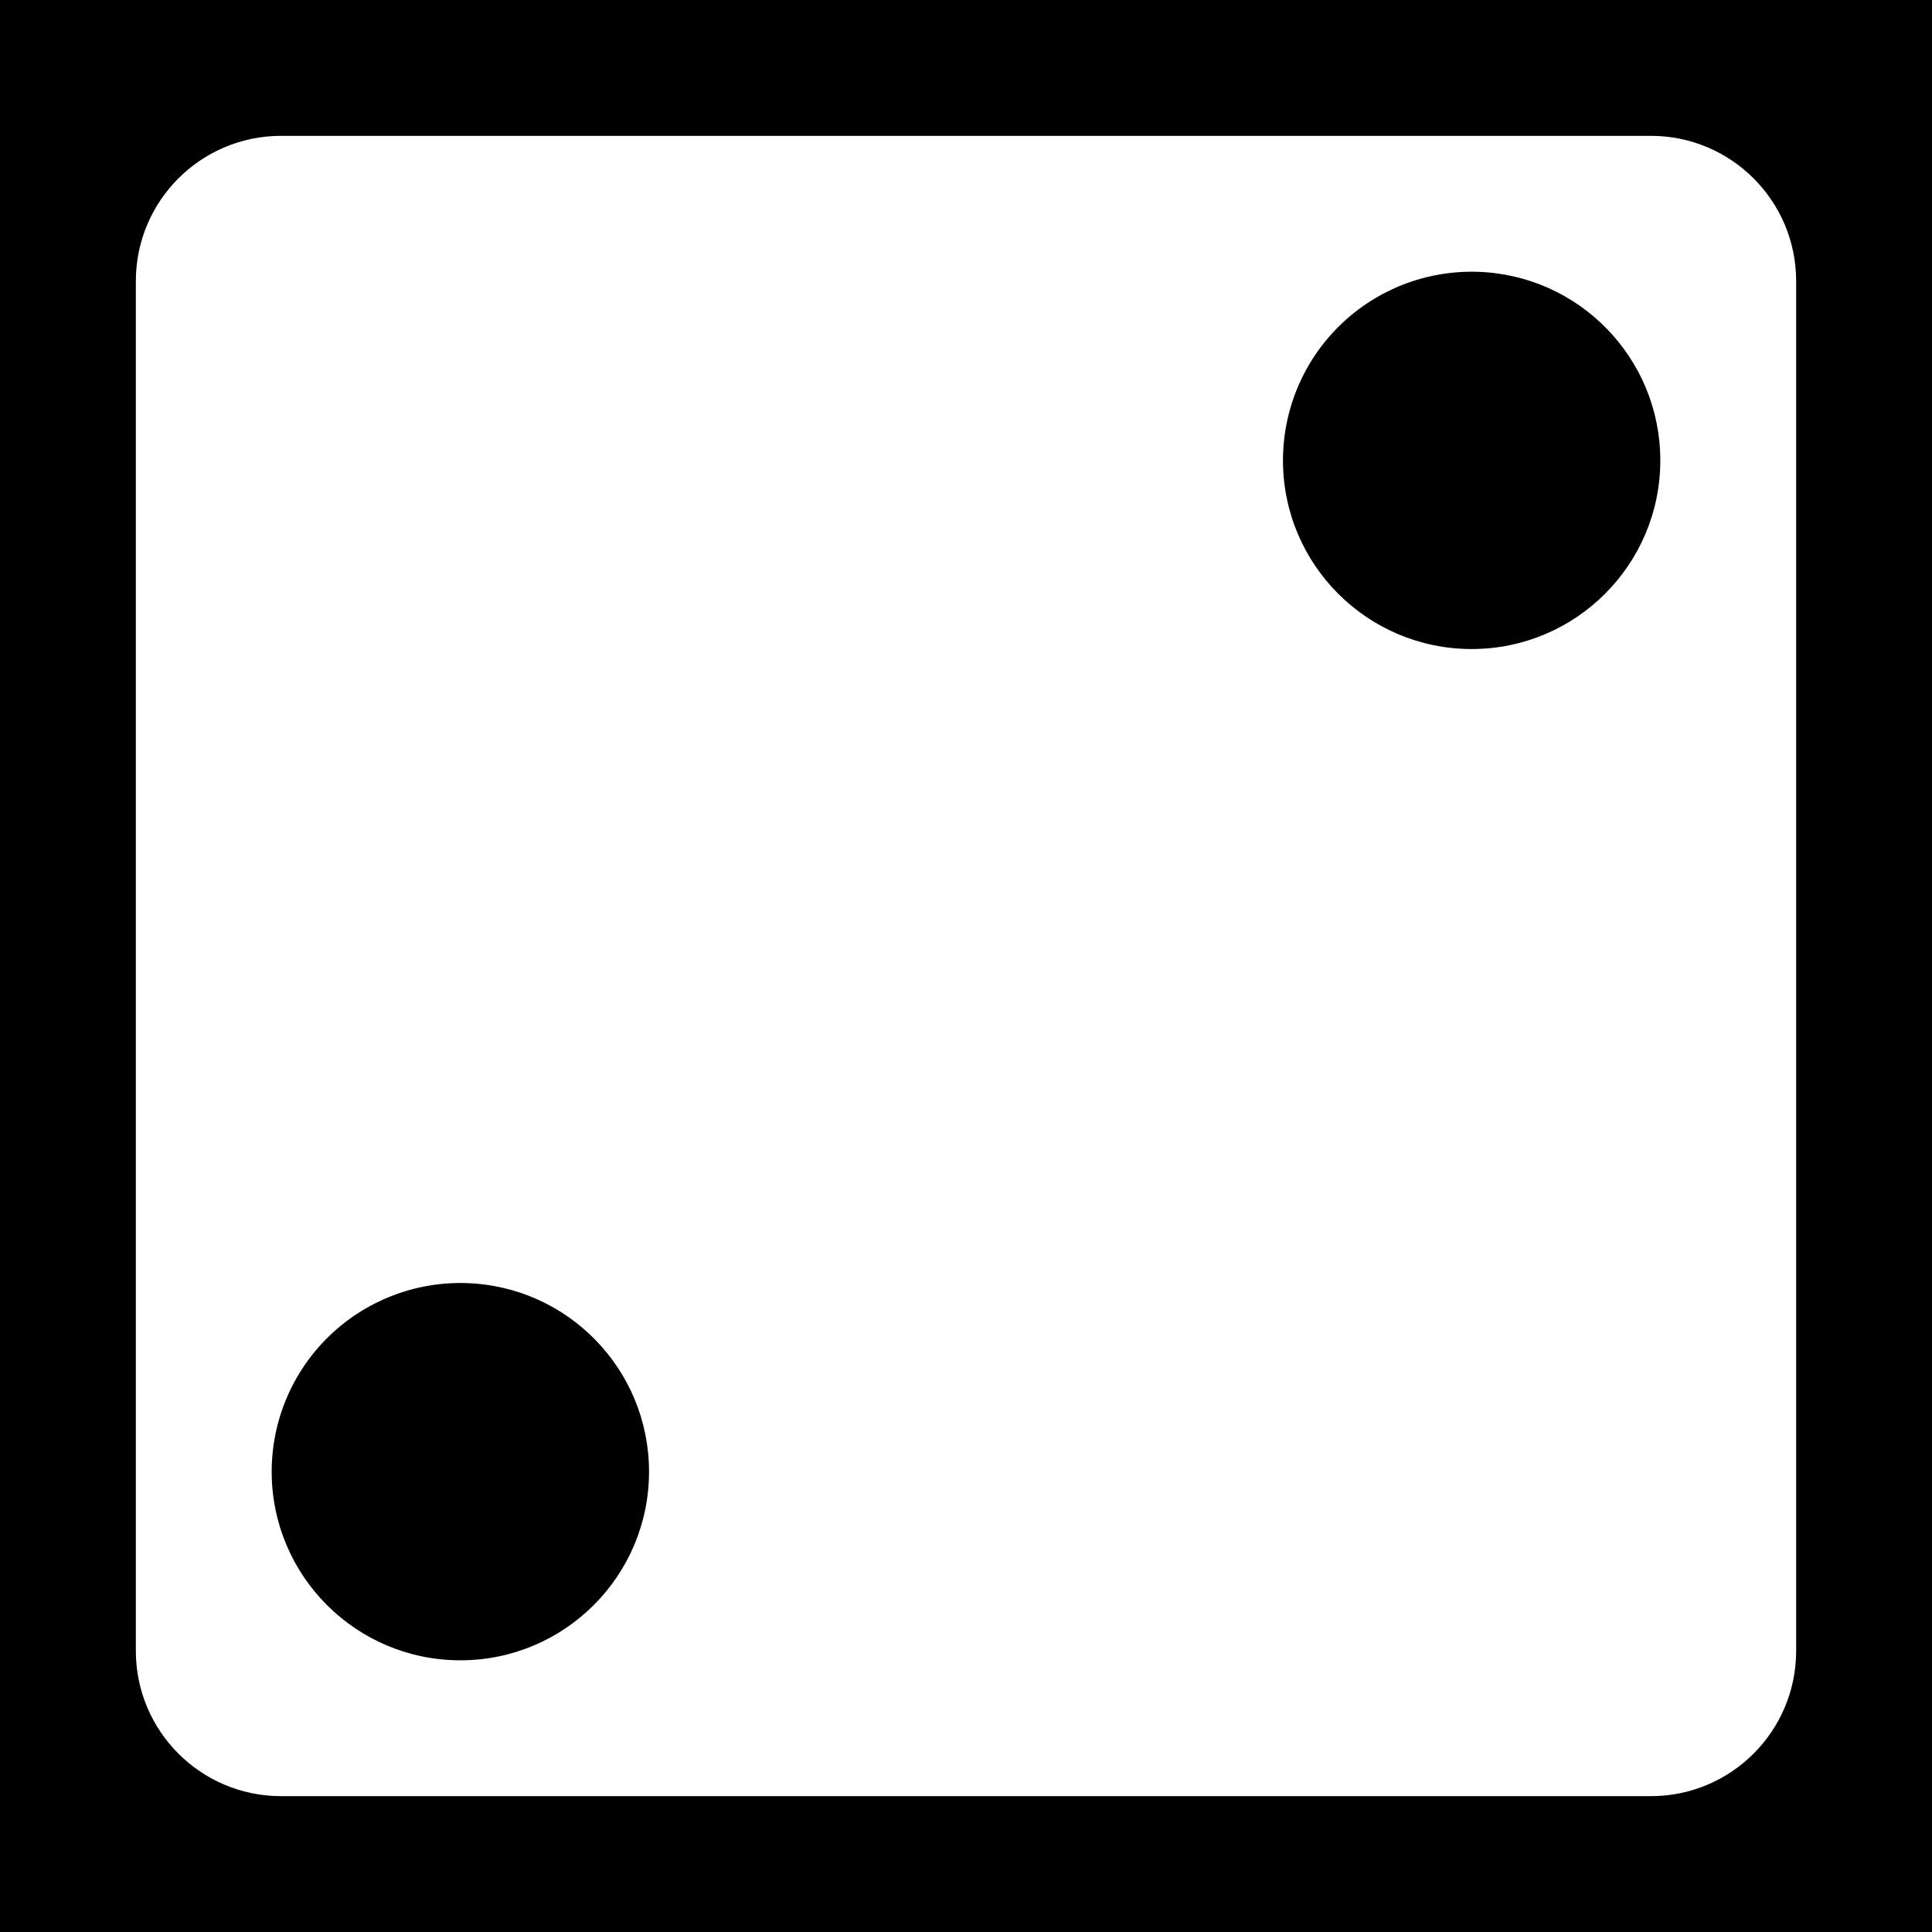
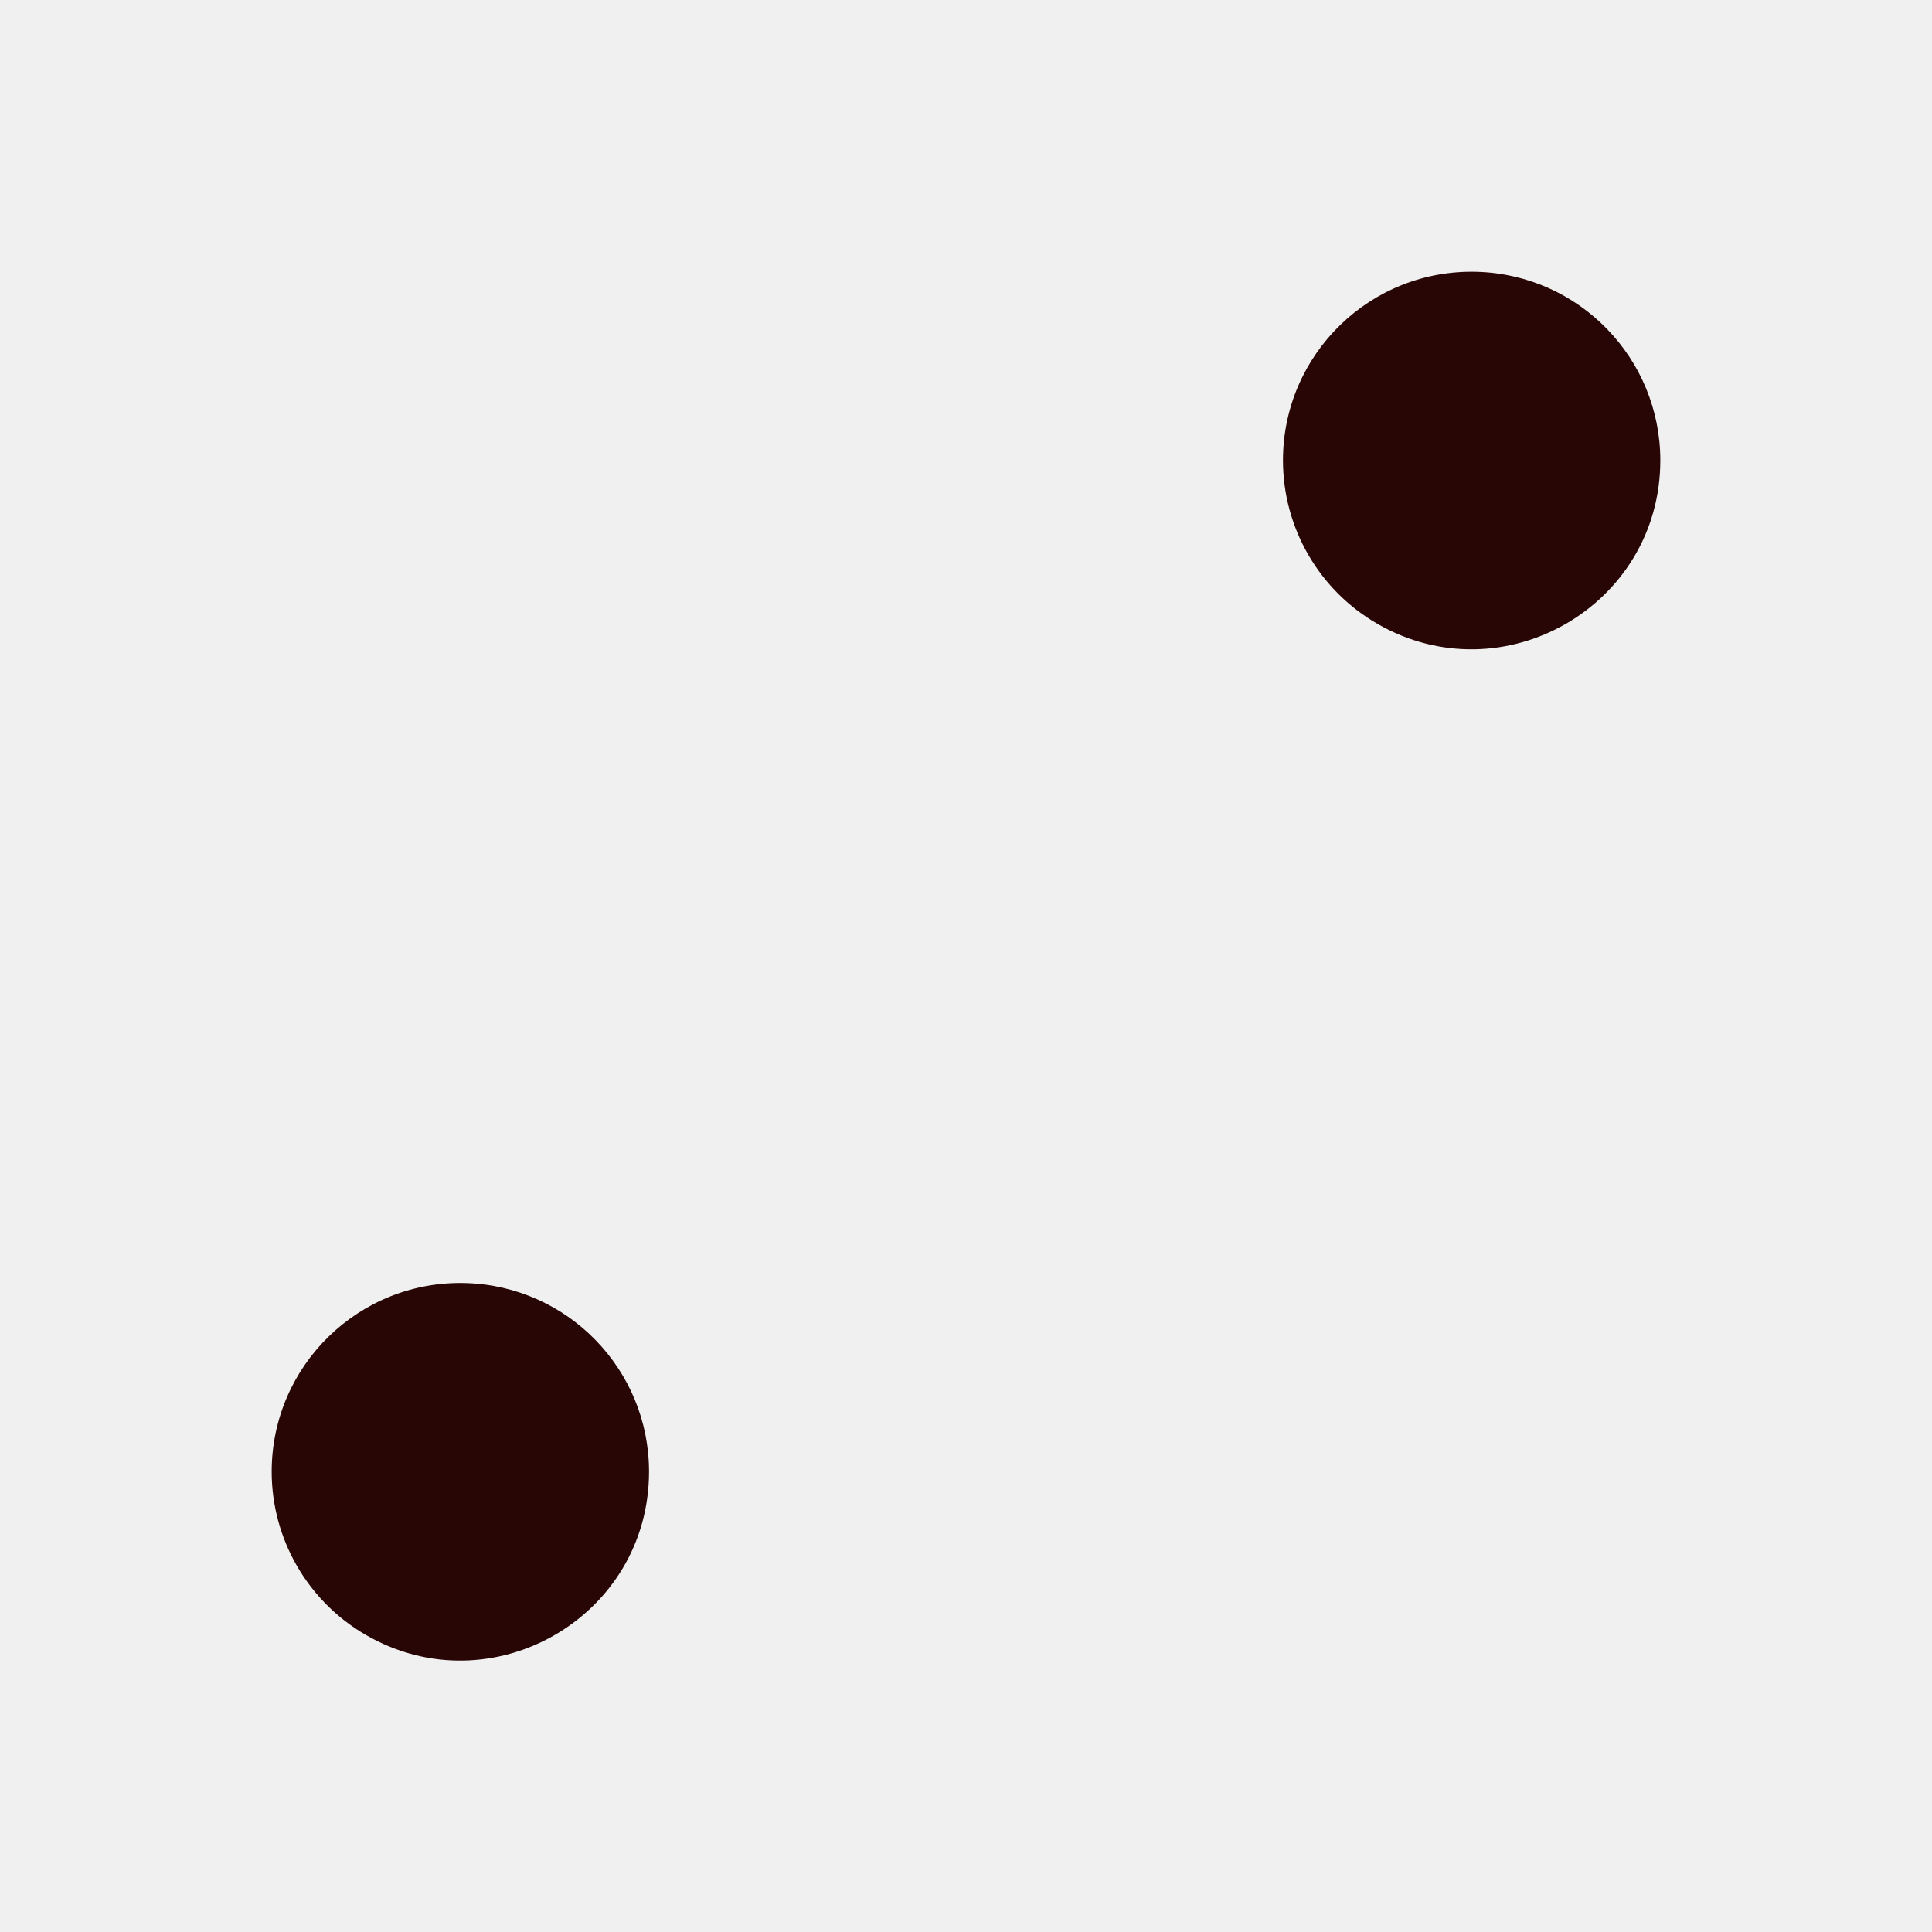
<svg xmlns="http://www.w3.org/2000/svg" viewBox="0 0 512 512" style="height: 512px; width: 512px;">
-   <path d="M0 0h512v512H0z" fill="#000" fill-opacity="1" />
+   <path d="M0 0h512v512H0z" fill="#ffffff" fill-opacity="0" />
  <g class="" transform="translate(0,0)" style="">
-     <path d="M74.5 36A38.5 38.5 0 0 0 36 74.5v363A38.5 38.5 0 0 0 74.5 476h363a38.5 38.5 0 0 0 38.5-38.5v-363A38.5 38.5 0 0 0 437.5 36h-363zm316.97 36.03A50 50 0 0 1 440 122a50 50 0 0 1-100 0 50 50 0 0 1 51.47-49.97zm-268 268A50 50 0 0 1 172 390a50 50 0 0 1-100 0 50 50 0 0 1 51.47-49.97z" fill="#fff" fill-opacity="1" />
+     <g>
+       <path d="M74.5 36C53.237 36 36 53.237 36 74.5L36 437.5C36 458.763 53.237 476 74.5 476L437.5 476C458.763 476 476 458.763 476 437.5L476 74.5C476 53.237 458.763 36 437.5 36L74.5 36Z" class="selected" fill="#ffffff" fill-opacity="0" />
+       <path d="M391.47 72.03C418.497 72.825 439.995 94.961 440 122C440 160.49 398.333 184.546 365 165.301C349.53 156.37 340 139.863 340 122C340.005 93.813 363.295 71.201 391.47 72.03Z" class="" fill="#290606" fill-opacity="1" />
+       <path d="M123.47 340.03C150.497 340.825 171.995 362.961 172 390C172 428.49 130.333 452.546 97 433.301C81.53 424.37 72 407.863 72 390C72.005 361.813 95.295 339.201 123.47 340.03Z" class="" fill="#290606" fill-opacity="1" />
+     </g>
  </g>
</svg>
